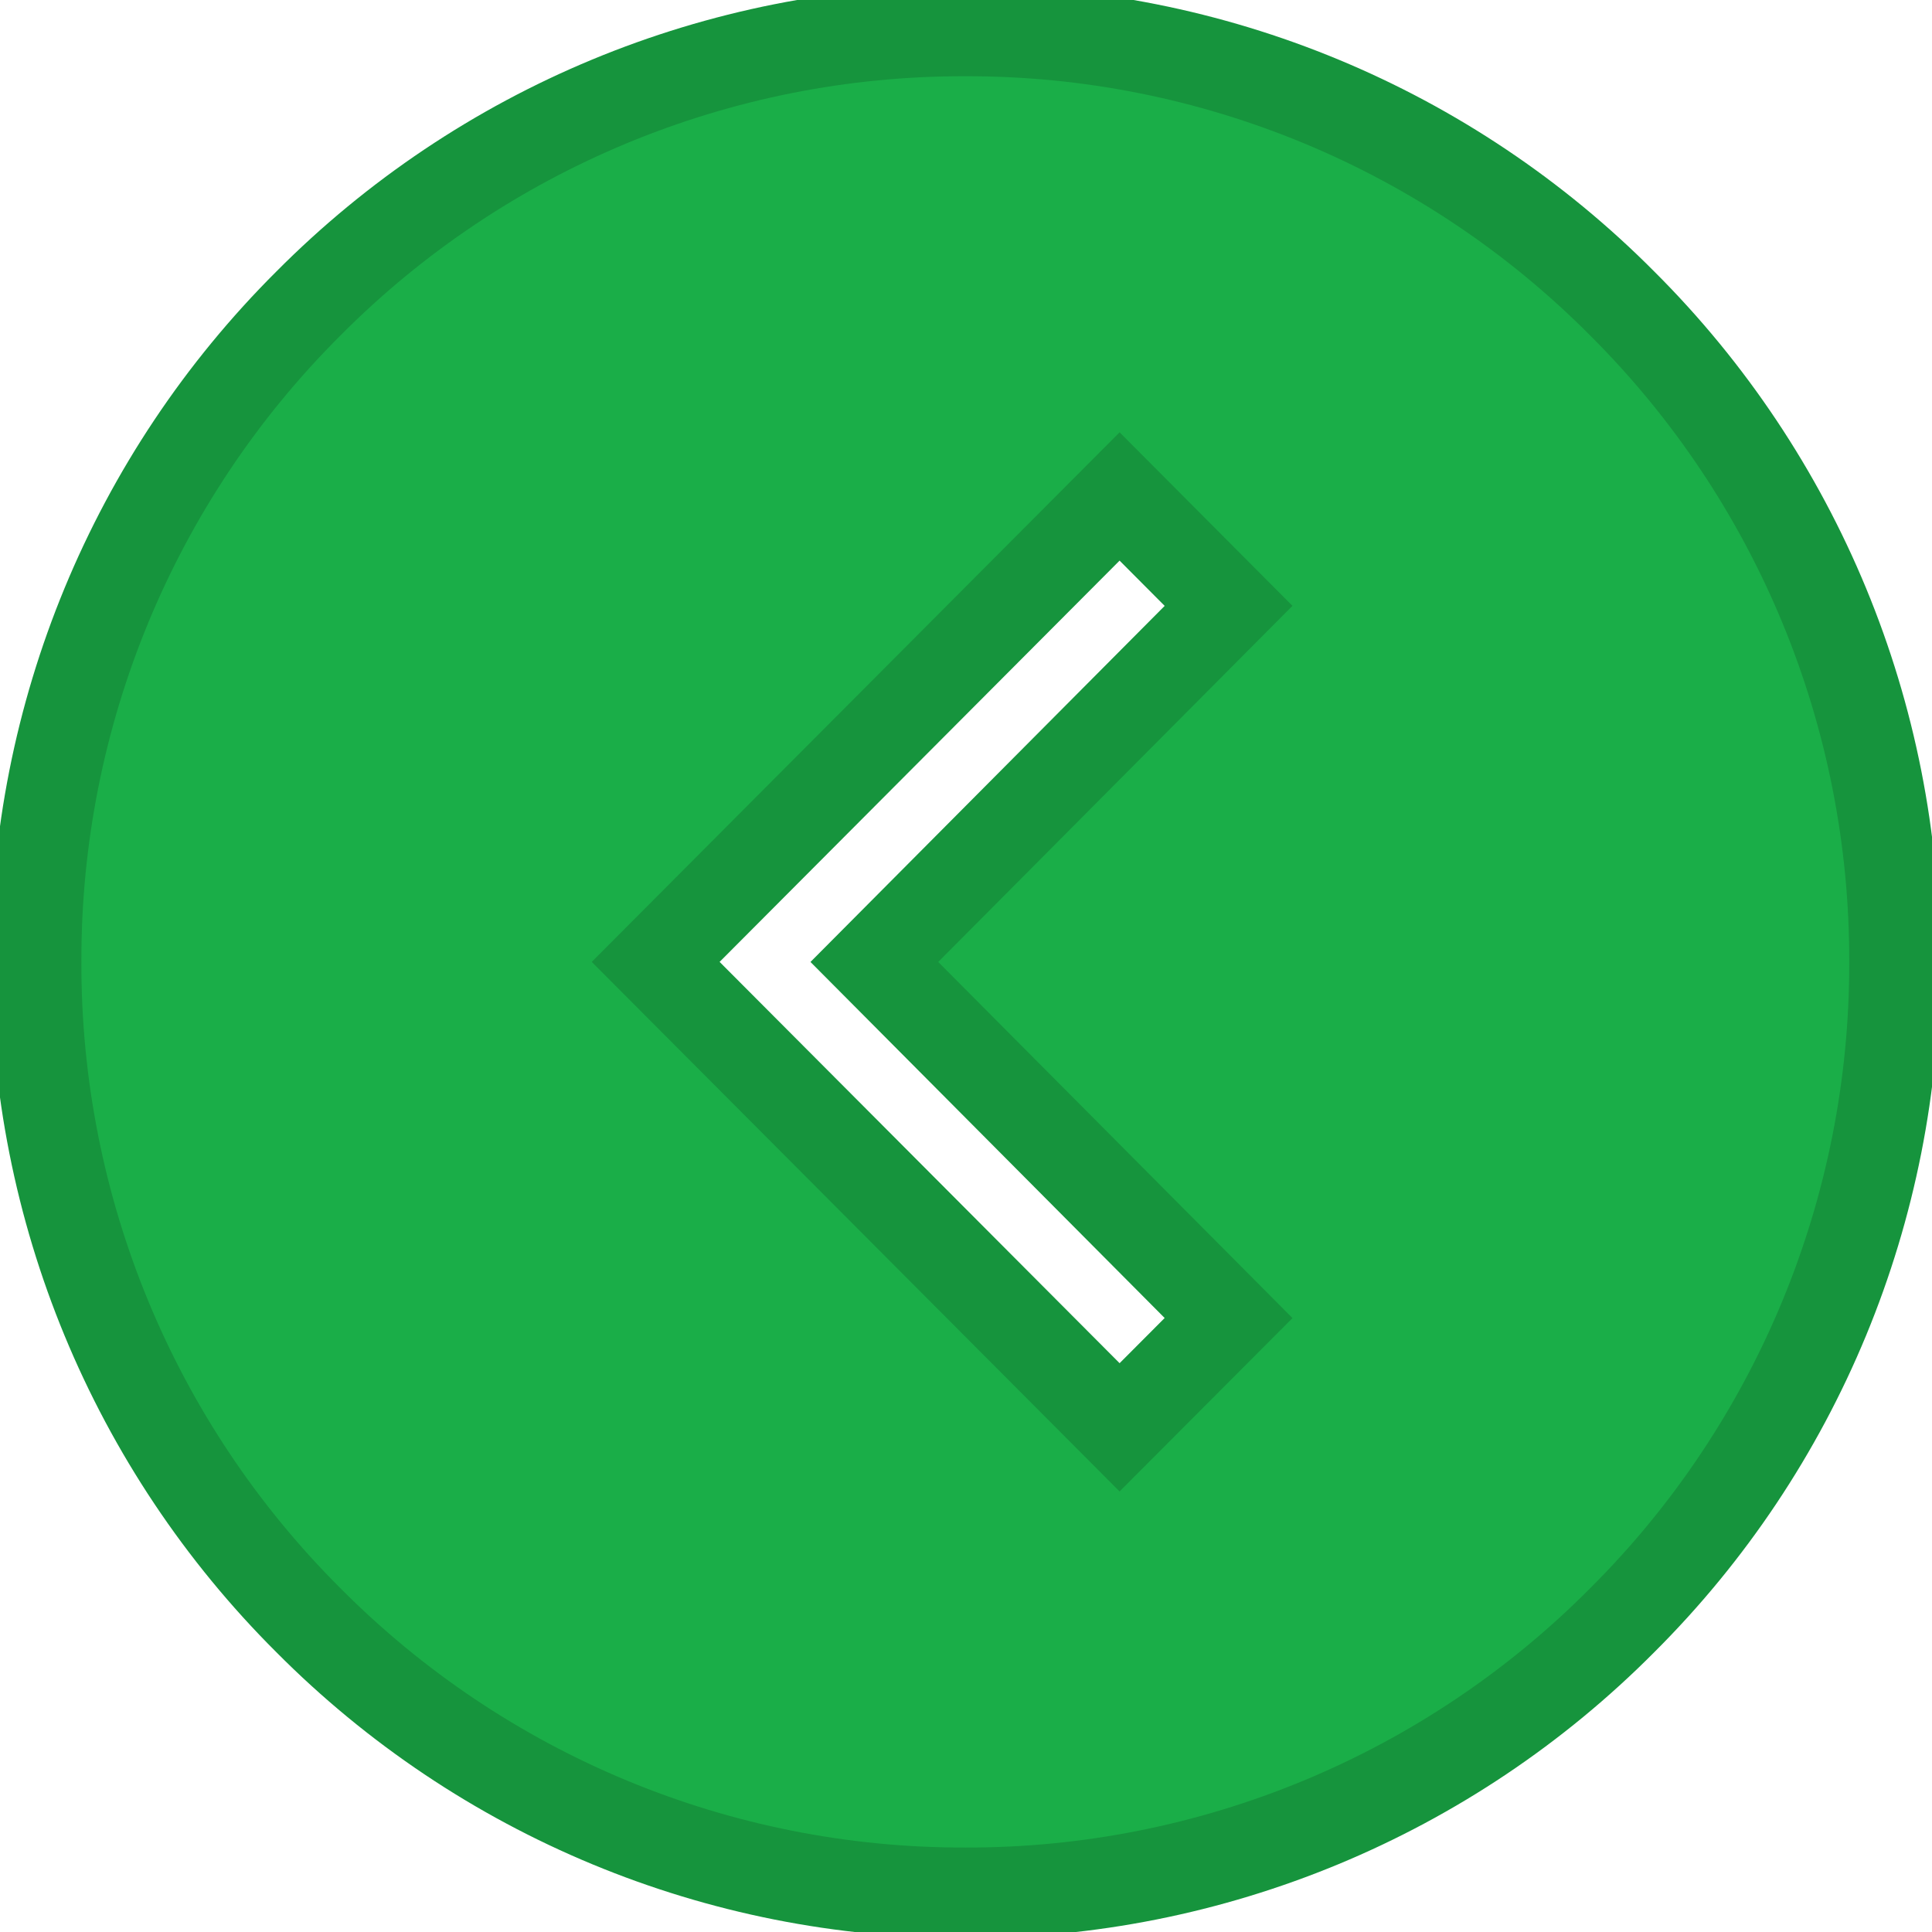
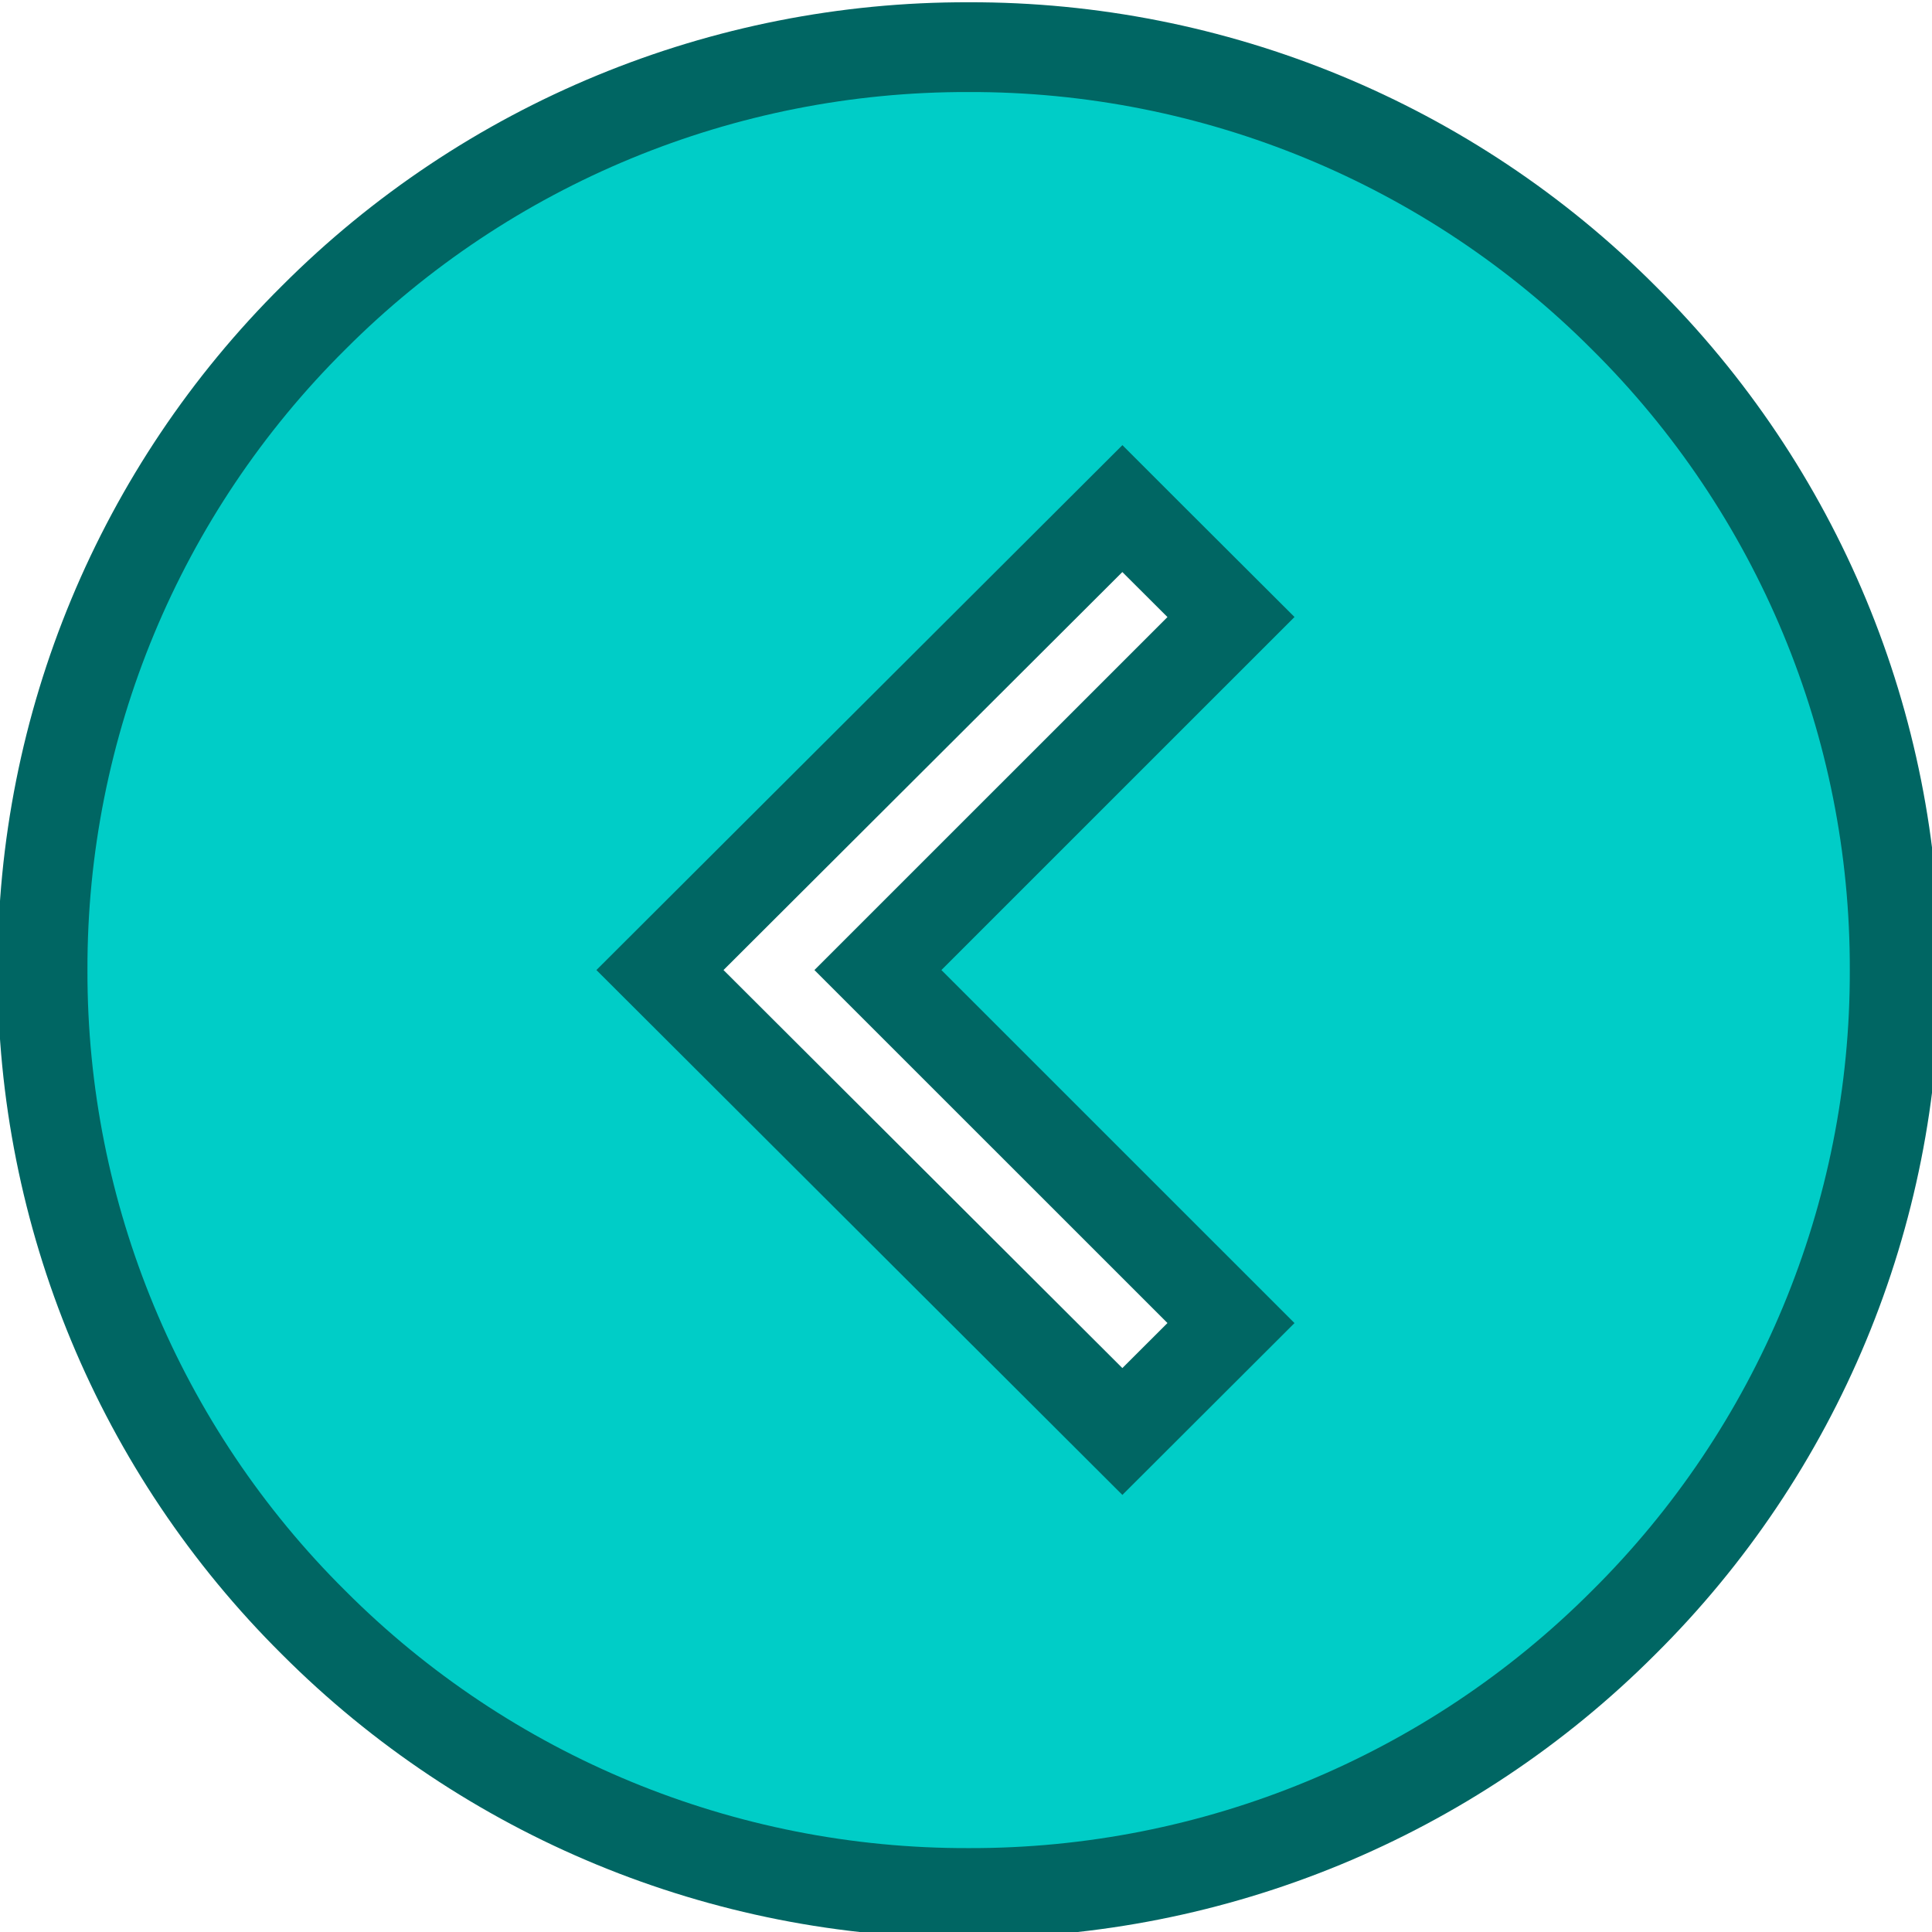
<svg xmlns="http://www.w3.org/2000/svg" width="32" height="32" viewBox="0 0 32 32" version="1.1" id="svg4">
  <defs id="defs8">
    <marker style="overflow:visible" id="Arrow1Lstart" refX="0.0" refY="0.0" orient="auto">
      <path transform="scale(0.8) translate(12.5,0)" style="fill-rule:evenodd;fill:context-stroke;stroke:context-stroke;stroke-width:1.0pt" d="M 0.0,0.0 L 5.0,-5.0 L -12.5,0.0 L 5.0,5.0 L 0.0,0.0 z " id="path825" />
    </marker>
  </defs>
-   <path d="M 15.989,0.513 A 15.294,15.323 0 0 0 5.106,5.029 15.294,15.323 0 0 0 0.598,15.932 15.294,15.323 0 0 0 5.107,26.835 15.294,15.323 0 0 0 15.989,31.351 15.294,15.323 0 0 0 26.871,26.834 15.294,15.323 0 0 0 31.379,15.932 15.294,15.323 0 0 0 26.871,5.029 15.294,15.323 0 0 0 15.989,0.513 Z m 2.555,23.128 v 0 l -7.684,-7.709 7.684,-7.709 1.805,1.812 -5.867,5.898 5.867,5.898 z" id="path2" style="fill:#1aae48;fill-opacity:1;stroke:#16943d;stroke-width:1.5;stroke-opacity:1;stroke-miterlimit:4;stroke-dasharray:none" />
+   <path d="M 16.044,31.354 C 11.973,31.365 8.068,29.753 5.197,26.877 2.312,24.016 0.695,20.124 0.705,16.067 0.695,12.011 2.313,8.119 5.198,5.258 8.069,2.382 11.974,0.77 16.044,0.781 20.114,0.77 24.019,2.383 26.89,5.259 c 2.885,2.861 4.503,6.752 4.492,10.809 0.011,4.056 -1.607,7.949 -4.492,10.809 -2.871,2.876 -6.776,4.488 -10.846,4.477 z M 18.59,8.424 v 0 l -7.659,7.643 7.659,7.643 1.799,-1.796 -5.848,-5.847 5.848,-5.847 -1.314,-1.311 z" id="path2" style="fill:#00cdc7;fill-opacity:1;stroke:#006663;stroke-width:1.487;stroke-miterlimit:4;stroke-dasharray:none;stroke-opacity:1" />
</svg>
